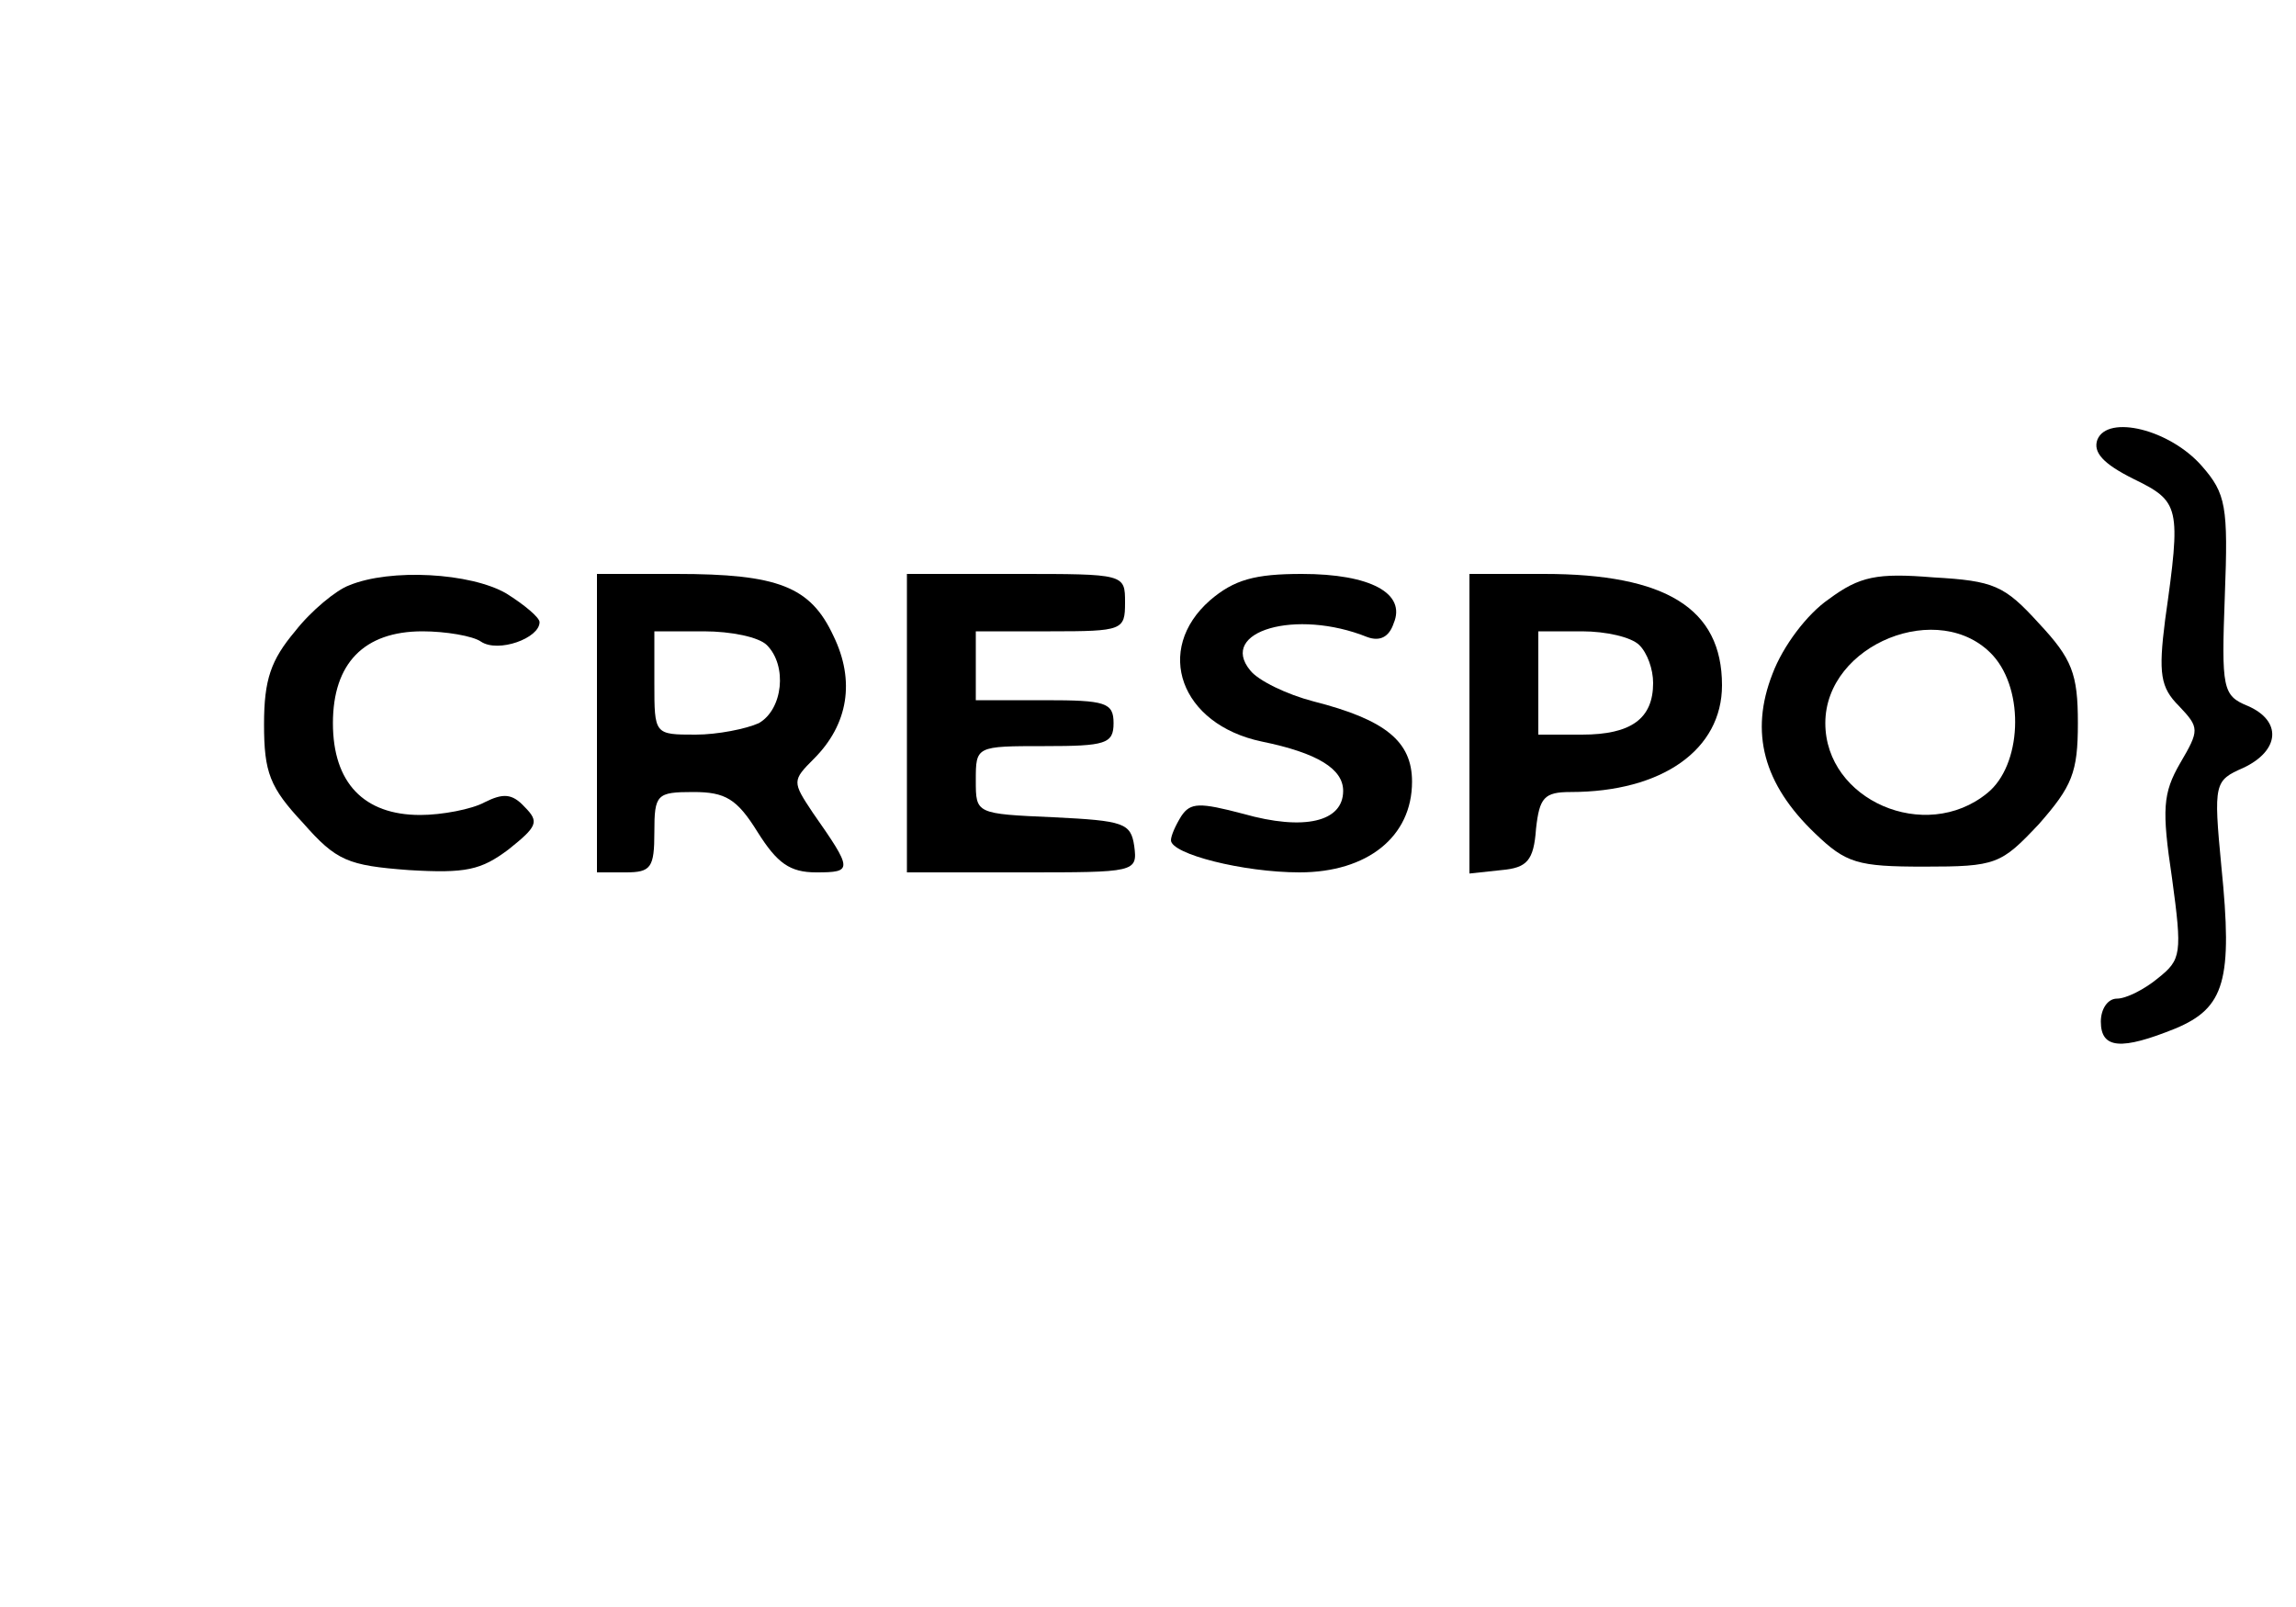
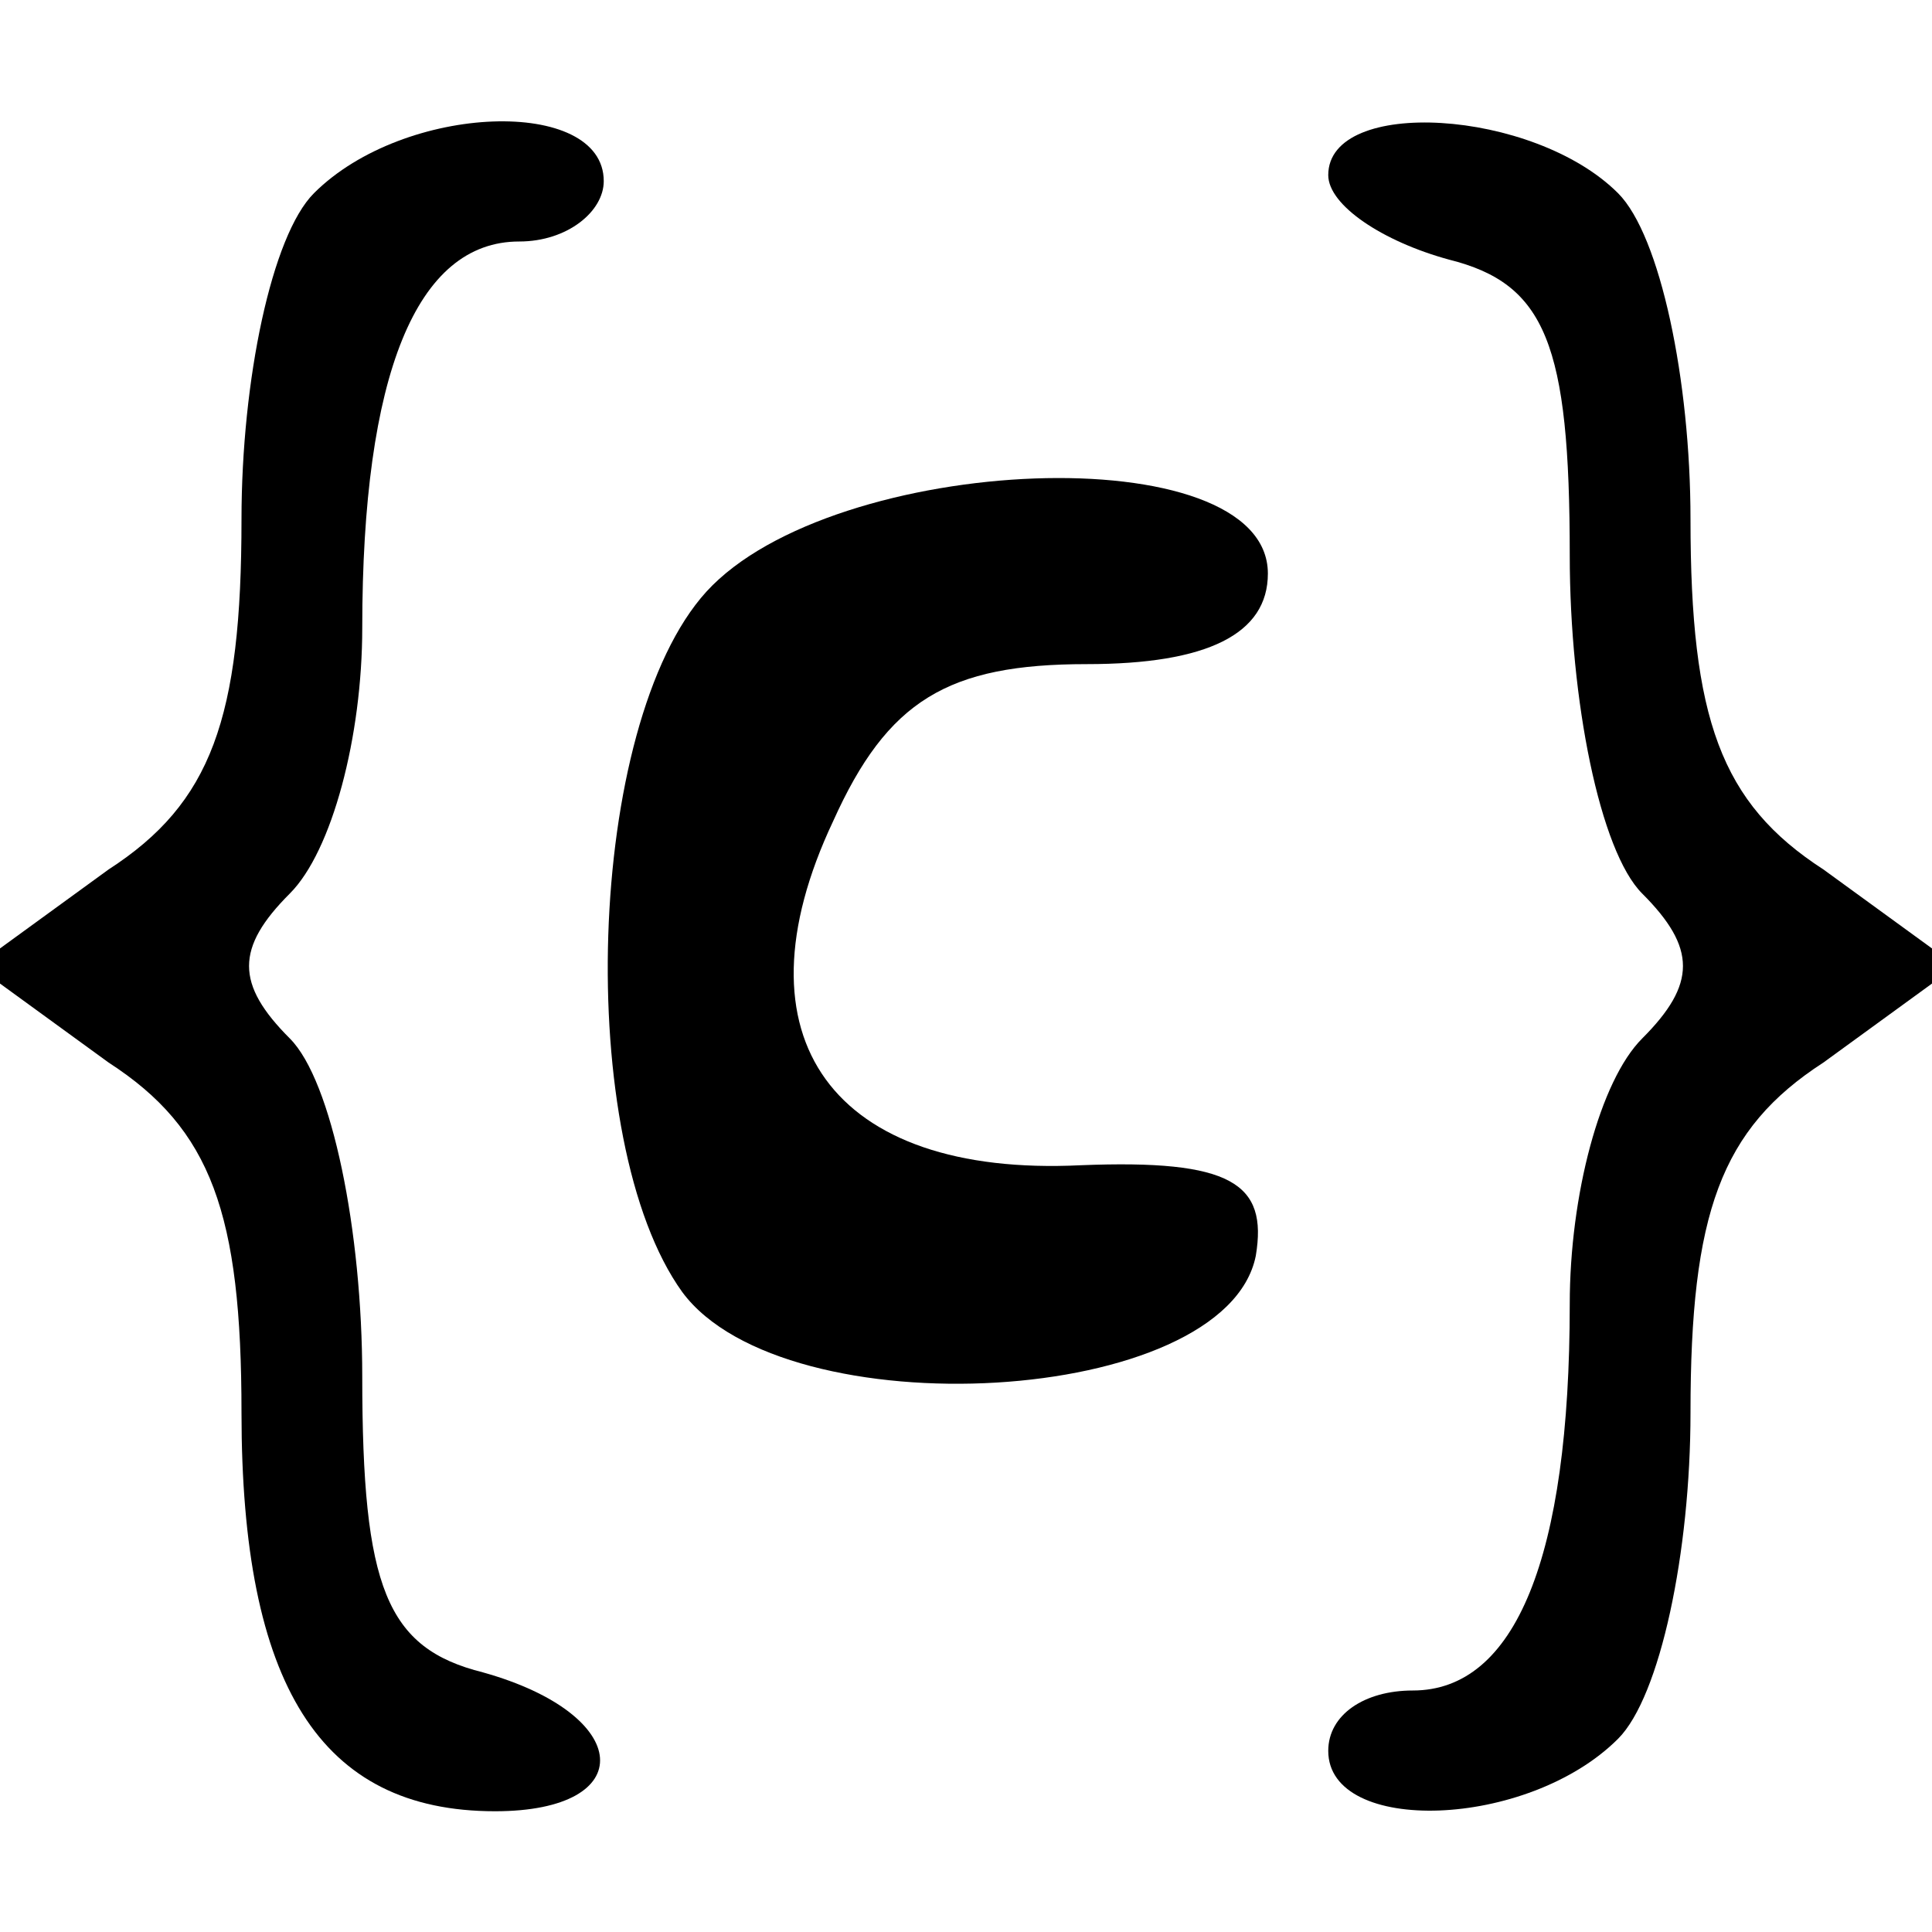
- <svg xmlns="http://www.w3.org/2000/svg" version="1.0" width="200pt" height="140pt" viewBox="0 0 200 140" preserveAspectRatio="xMidYMid meet">
-   <g transform="translate(0,140) scale(0.1,-0.1)" fill="#000000" stroke="none">
-     <path d="M1827 1017 c-4 -11 5 -21 31 -34 41 -20 42 -24 28 -123 -6 -47 -4 -59 12 -75 18 -19 18 -21 1 -50 -15 -26 -16 -40 -7 -100 9 -66 8 -71 -12 -87 -12 -10 -28 -18 -36 -18 -8 0 -14 -9 -14 -20 0 -24 18 -25 65 -6 43 18 50 42 40 141 -7 73 -6 75 19 86 32 15 34 41 4 54 -22 9 -23 15 -20 96 3 78 1 89 -20 113 -28 32 -82 45 -91 23z" />
-     <path d="M304 890 c-11 -4 -33 -22 -47 -40 -21 -25 -27 -42 -27 -81 0 -42 5 -55 34 -86 29 -33 39 -37 92 -41 50 -3 63 0 87 18 25 20 27 24 14 37 -11 12 -19 12 -35 4 -11 -6 -37 -11 -56 -11 -49 0 -76 28 -76 80 0 52 27 80 78 80 20 0 44 -4 51 -9 15 -10 51 3 51 17 0 4 -13 15 -29 25 -31 18 -101 22 -137 7z" />
-     <path d="M520 770 l0 -130 25 0 c22 0 25 4 25 35 0 33 2 35 34 35 28 0 38 -6 56 -35 17 -27 28 -35 51 -35 32 0 32 2 -3 52 -18 27 -18 28 1 47 30 30 36 68 17 107 -20 43 -48 54 -137 54 l-69 0 0 -130z m148 68 c18 -18 14 -56 -7 -68 -11 -5 -36 -10 -55 -10 -36 0 -36 0 -36 45 l0 45 43 0 c24 0 48 -5 55 -12z" />
-     <path d="M790 770 l0 -130 101 0 c98 0 100 0 97 23 -3 20 -9 22 -70 25 -68 3 -68 3 -68 32 0 30 0 30 60 30 53 0 60 2 60 20 0 18 -7 20 -60 20 l-60 0 0 30 0 30 65 0 c63 0 65 1 65 25 0 25 0 25 -95 25 l-95 0 0 -130z" />
-     <path d="M1054 877 c-49 -43 -26 -108 45 -123 49 -10 71 -24 71 -43 0 -27 -34 -35 -87 -20 -38 10 -46 10 -54 -2 -5 -8 -9 -17 -9 -21 0 -12 63 -28 112 -28 59 0 98 31 98 79 0 35 -23 54 -86 70 -23 6 -48 18 -55 27 -28 34 40 54 102 29 11 -4 19 0 23 12 11 26 -20 43 -80 43 -41 0 -59 -5 -80 -23z" />
-     <path d="M1280 769 l0 -130 28 3 c22 2 28 8 30 36 3 27 7 32 30 32 80 0 132 37 132 93 0 67 -49 97 -155 97 l-65 0 0 -131z m148 69 c7 -7 12 -21 12 -33 0 -31 -19 -45 -62 -45 l-38 0 0 45 0 45 38 0 c21 0 43 -5 50 -12z" />
-     <path d="M1593 878 c-19 -13 -40 -41 -49 -65 -20 -51 -8 -96 37 -139 27 -26 37 -29 95 -29 63 0 67 2 100 37 29 33 34 45 34 88 0 43 -5 56 -34 87 -30 33 -39 37 -92 40 -49 4 -64 1 -91 -19z m143 -49 c28 -31 25 -96 -5 -120 -54 -44 -141 -6 -141 61 0 69 100 109 146 59z" />
+ <svg xmlns="http://www.w3.org/2000/svg" version="1.0" width="32pt" height="32pt" viewBox="0 0 32 32" preserveAspectRatio="xMidYMid meet">
+   <g transform="translate(0,32) scale(0.1,-0.1)" fill="#000000" stroke="none">
+     <path d="M52 288 c-7 -7 -12 -31 -12 -54 0 -33 -5 -47 -22 -58 l-22 -16 22 -16 c17 -11 22 -25 22 -58 0 -45 13 -66 42 -66 24 0 23 16 -2 23 -16 4 -20 14 -20 49 0 24 -5 49 -12 56 -9 9 -9 15 0 24 7 7 12 26 12 44 0 42 9 64 26 64 8 0 14 5 14 10 0 14 -33 13 -48 -2z" />
+     <path d="M220 291 c0 -5 9 -11 20 -14 16 -4 20 -14 20 -49 0 -24 5 -49 12 -56 9 -9 9 -15 0 -24 -7 -7 -12 -26 -12 -44 0 -42 -9 -64 -26 -64 -8 0 -14 -4 -14 -10 0 -14 33 -13 48 2 7 7 12 31 12 54 0 33 5 47 22 58 l22 16 -22 16 c-17 11 -22 25 -22 58 0 23 -5 47 -12 54 -14 14 -48 16 -48 3z" />
+     <path d="M117 222 c-20 -22 -22 -91 -4 -116 17 -23 90 -19 95 6 2 12 -4 16 -29 15 -41 -2 -58 21 -41 57 9 20 19 26 42 26 20 0 30 5 30 15 0 23 -72 20 -93 -3z" />
  </g>
</svg>
